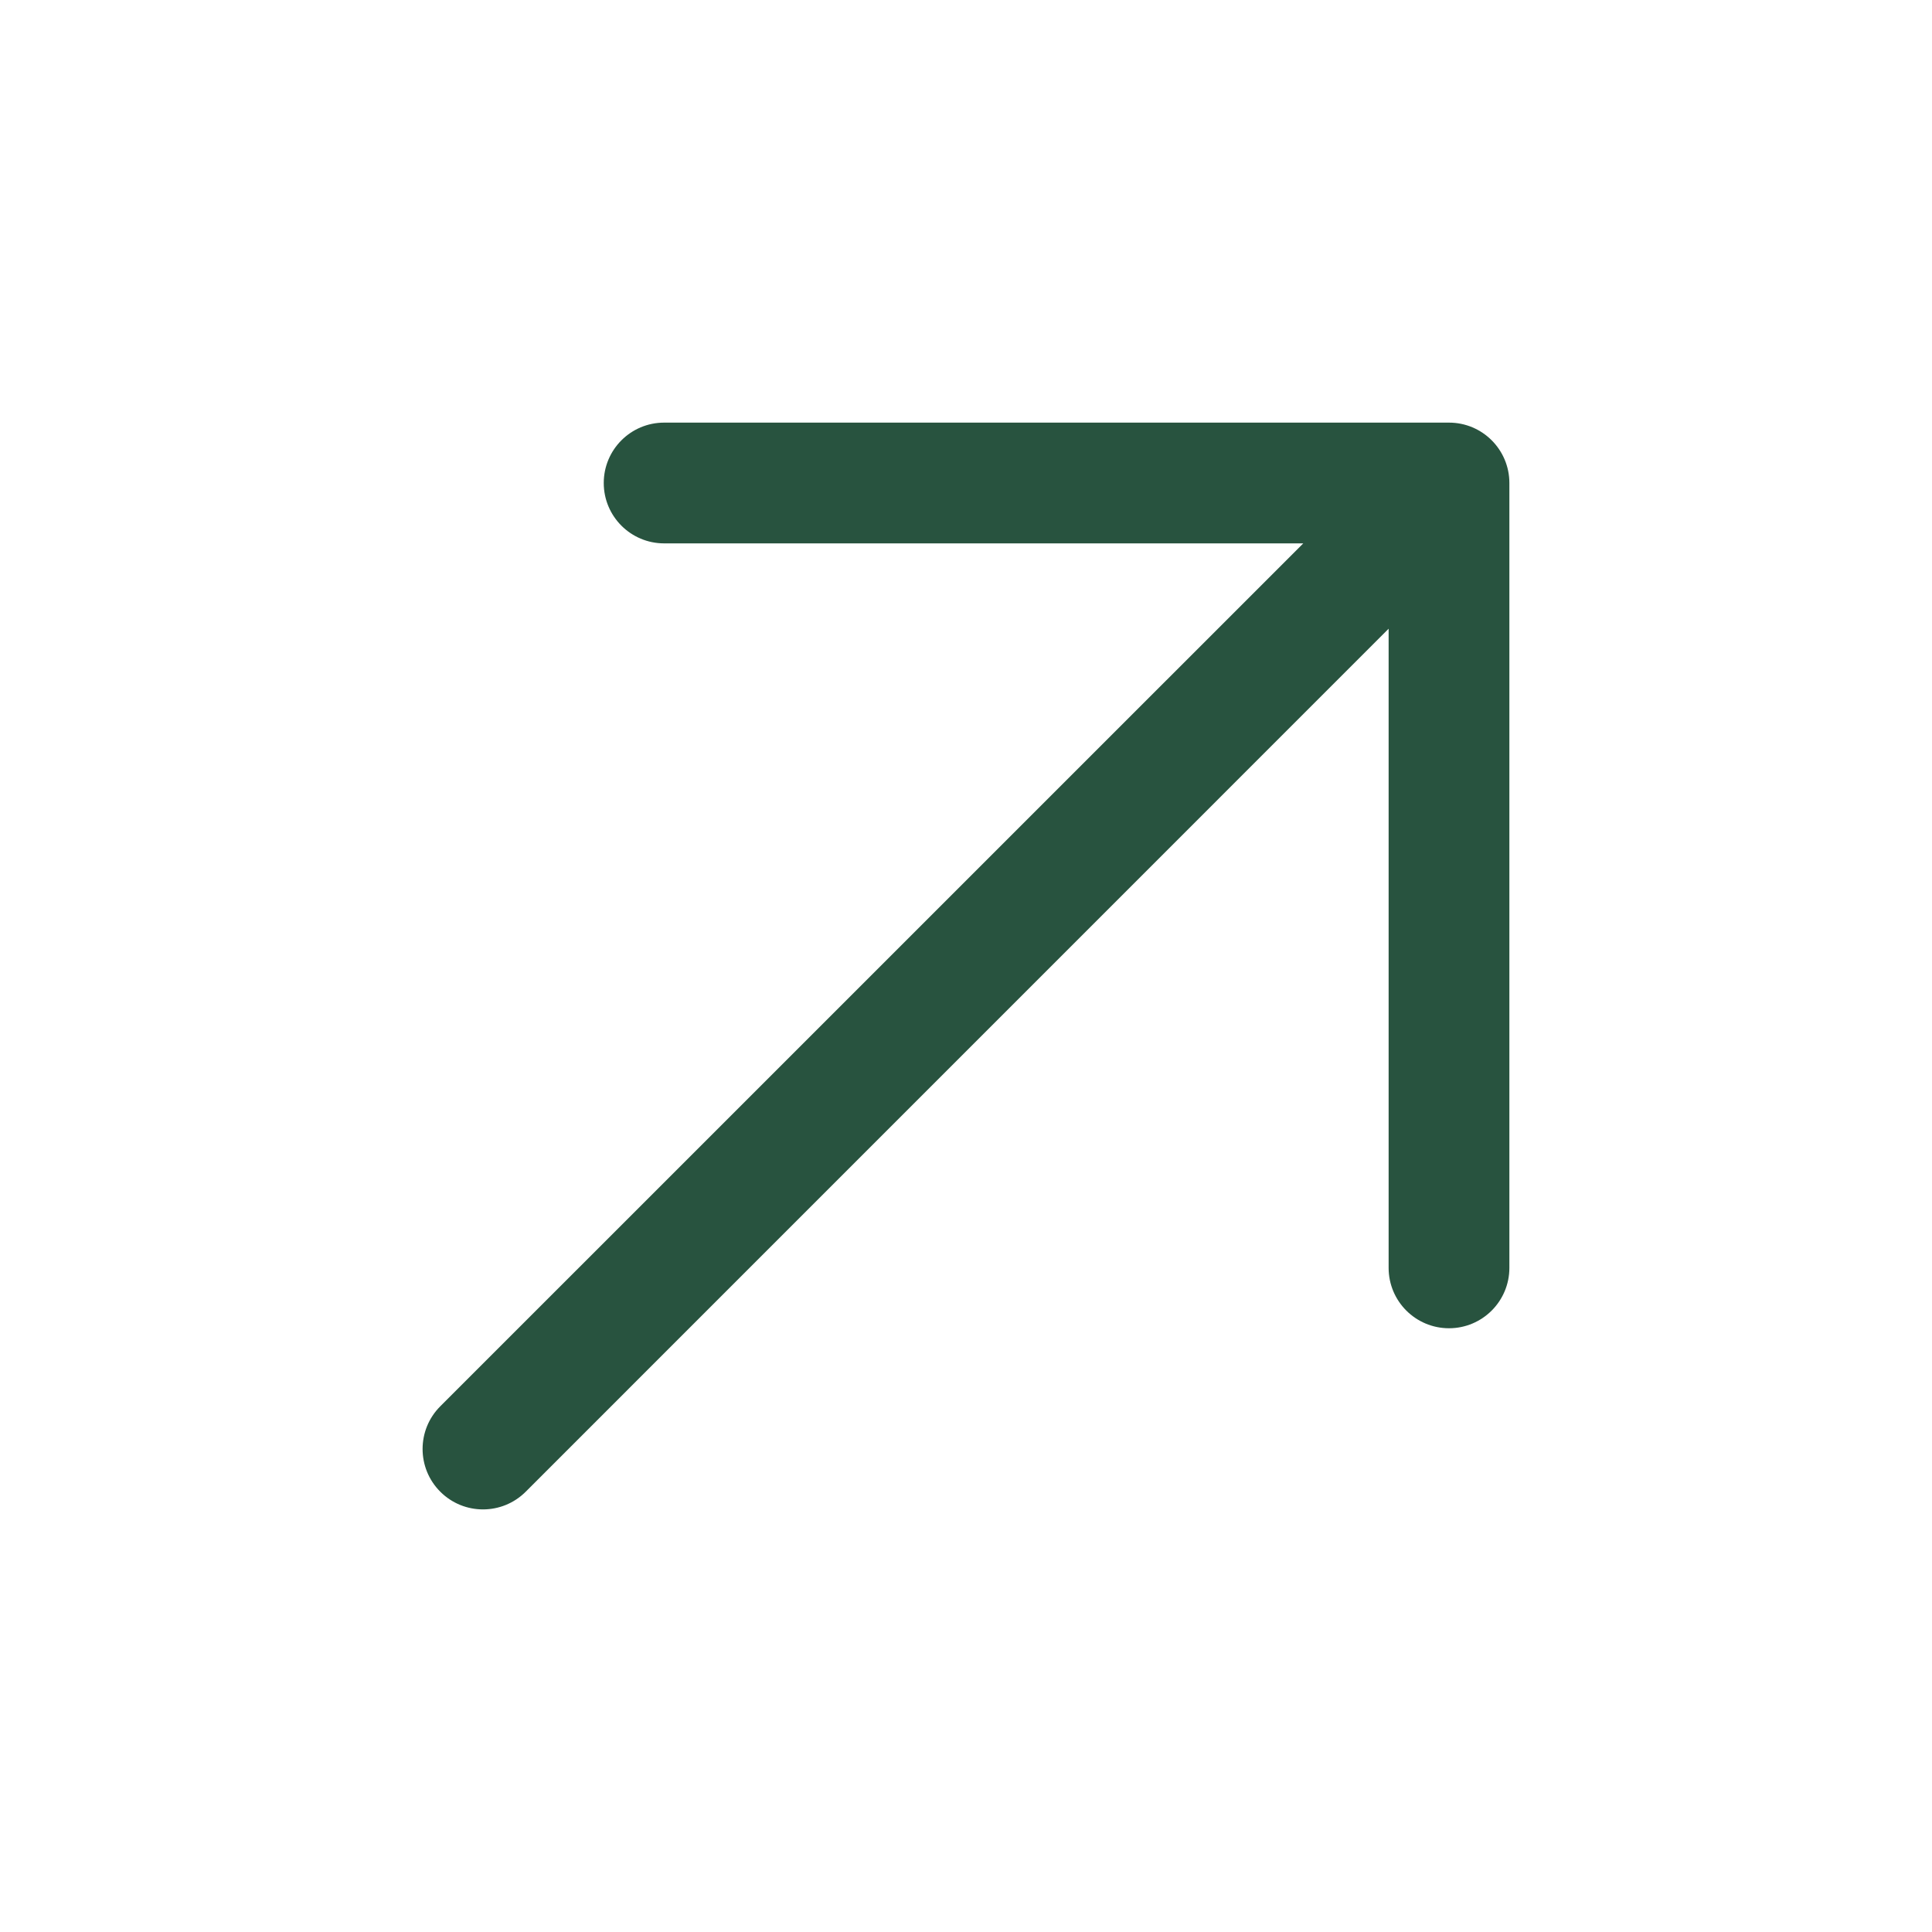
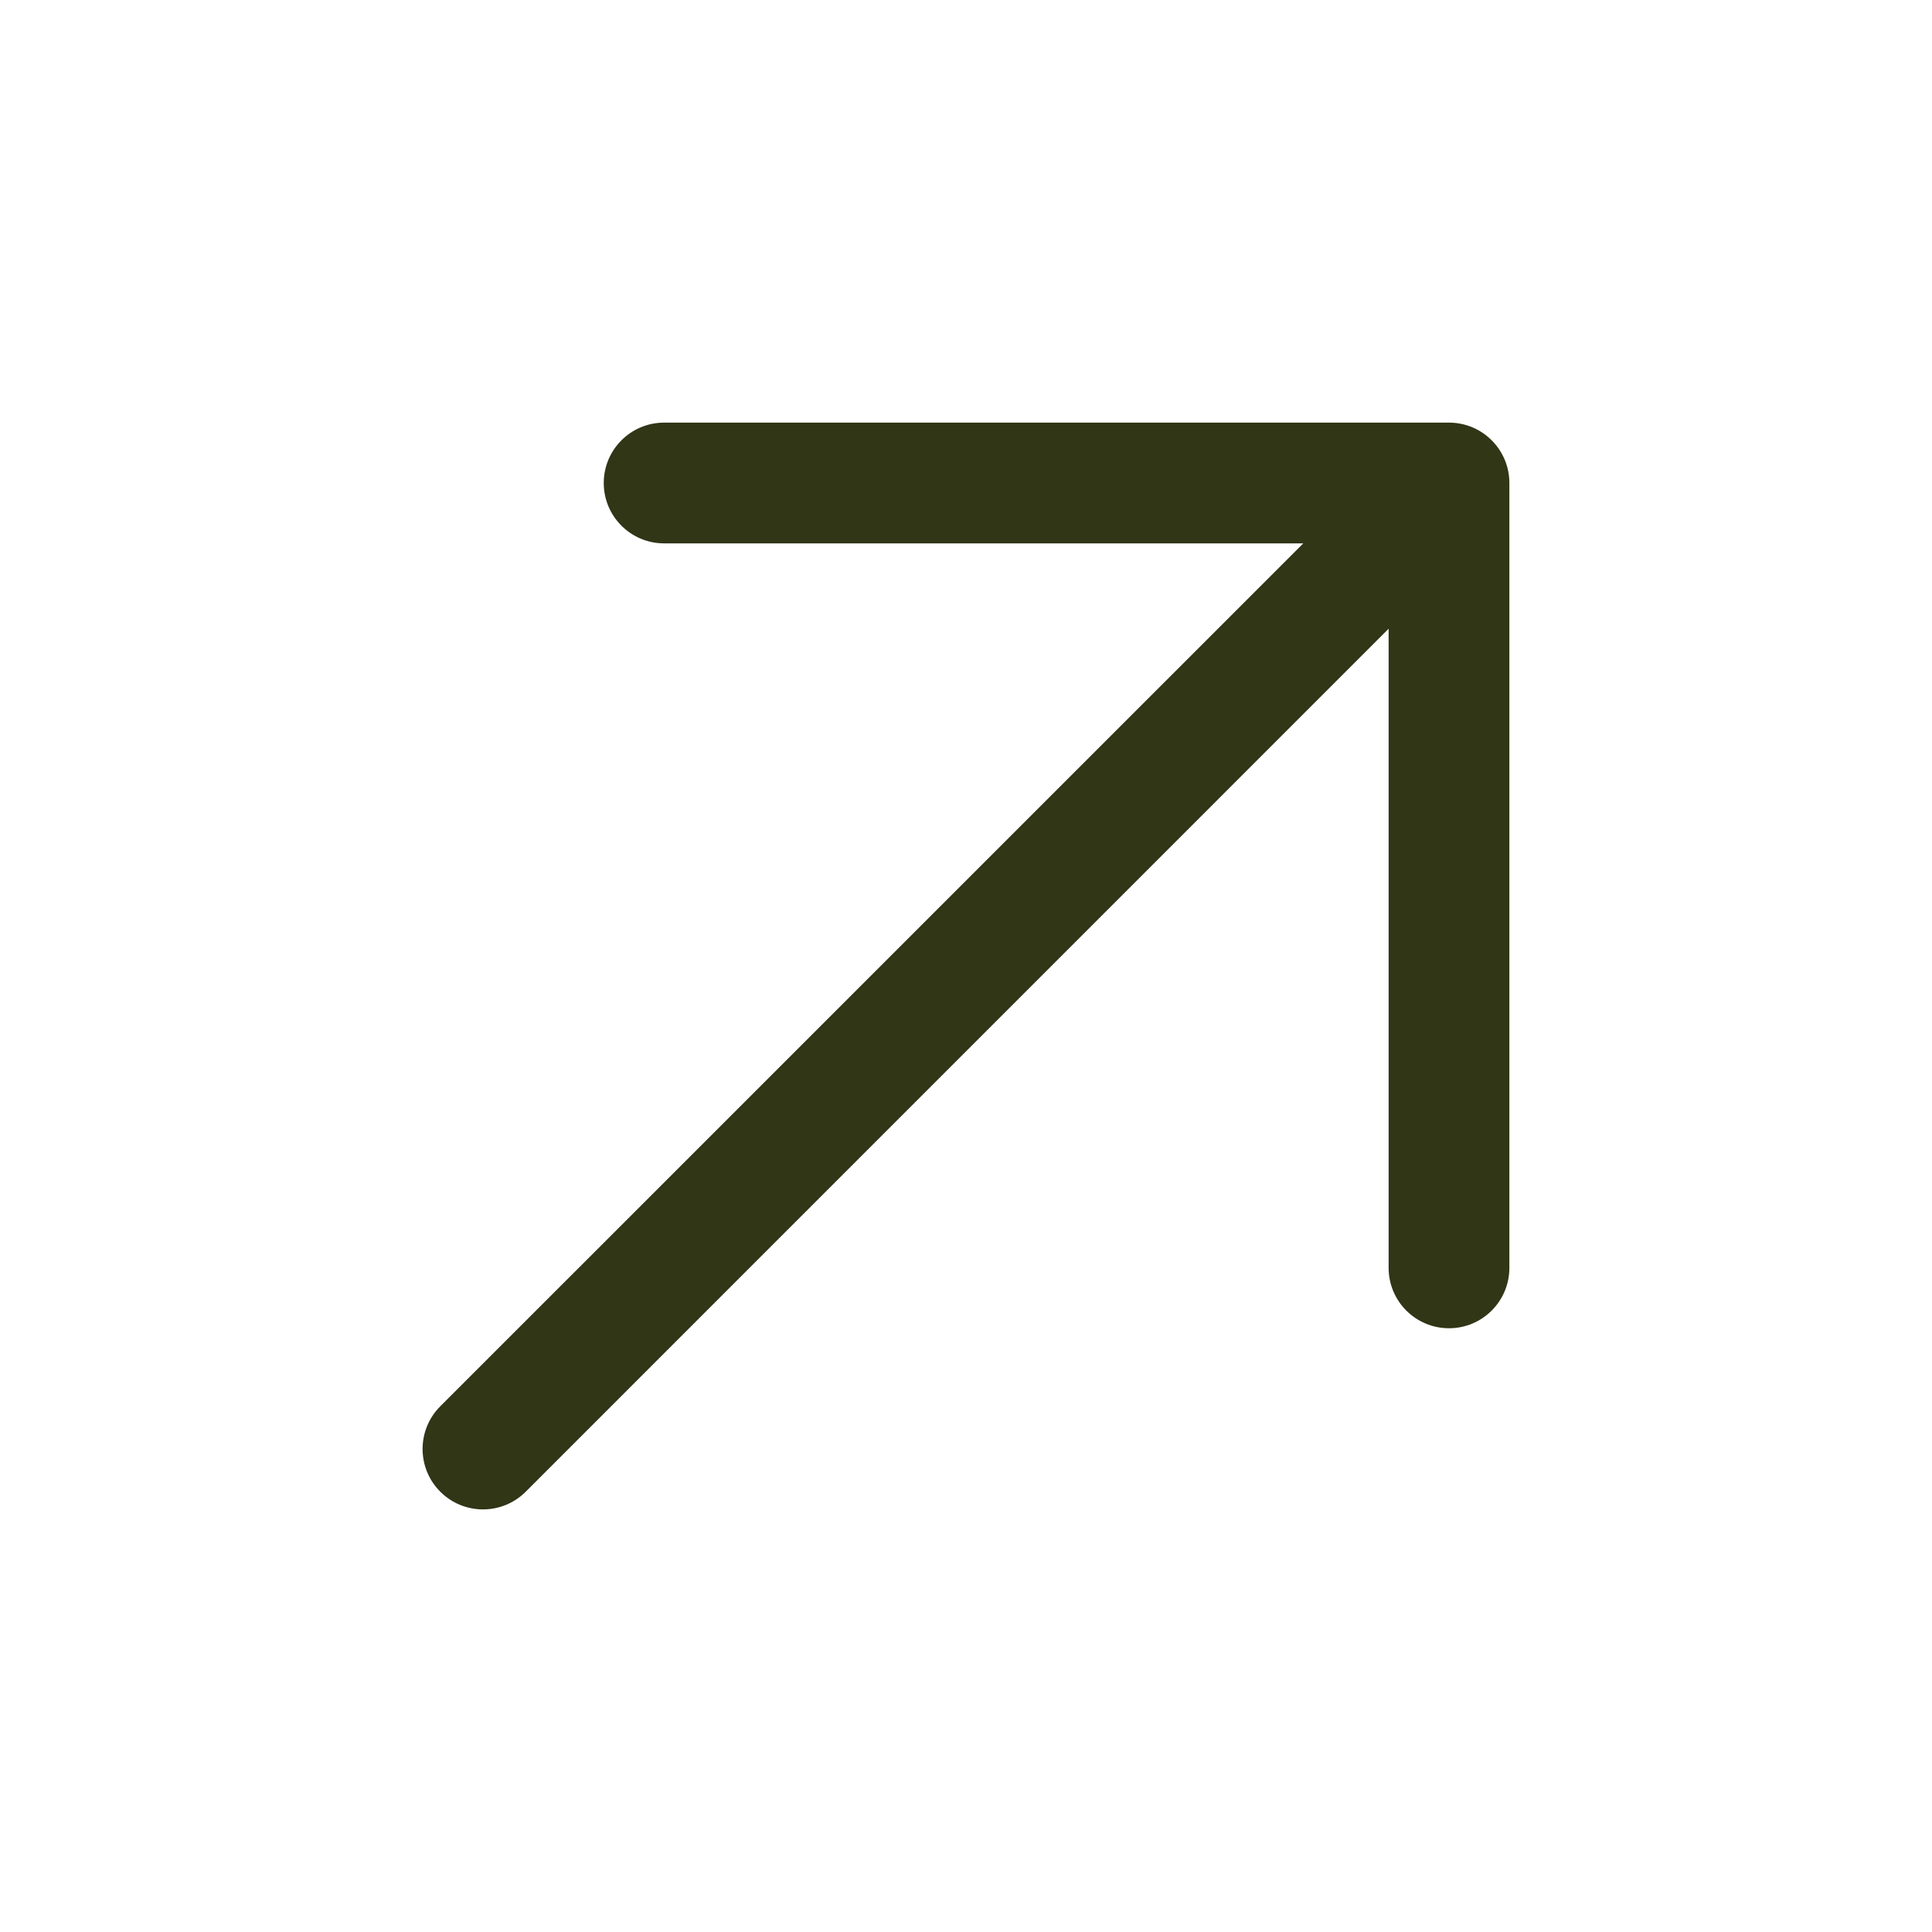
- <svg xmlns="http://www.w3.org/2000/svg" viewBox="0 0 256 256" fill="#28533f">
+ <svg xmlns="http://www.w3.org/2000/svg" viewBox="0 0 256 256" fill="#303616">
  <path d="M200,64V168a8,8,0,0,1-16,0V83.31L69.66,197.66a8,8,0,0,1-11.32-11.32L172.69,72H88a8,8,0,0,1,0-16H192A8,8,0,0,1,200,64Z" />
</svg>
